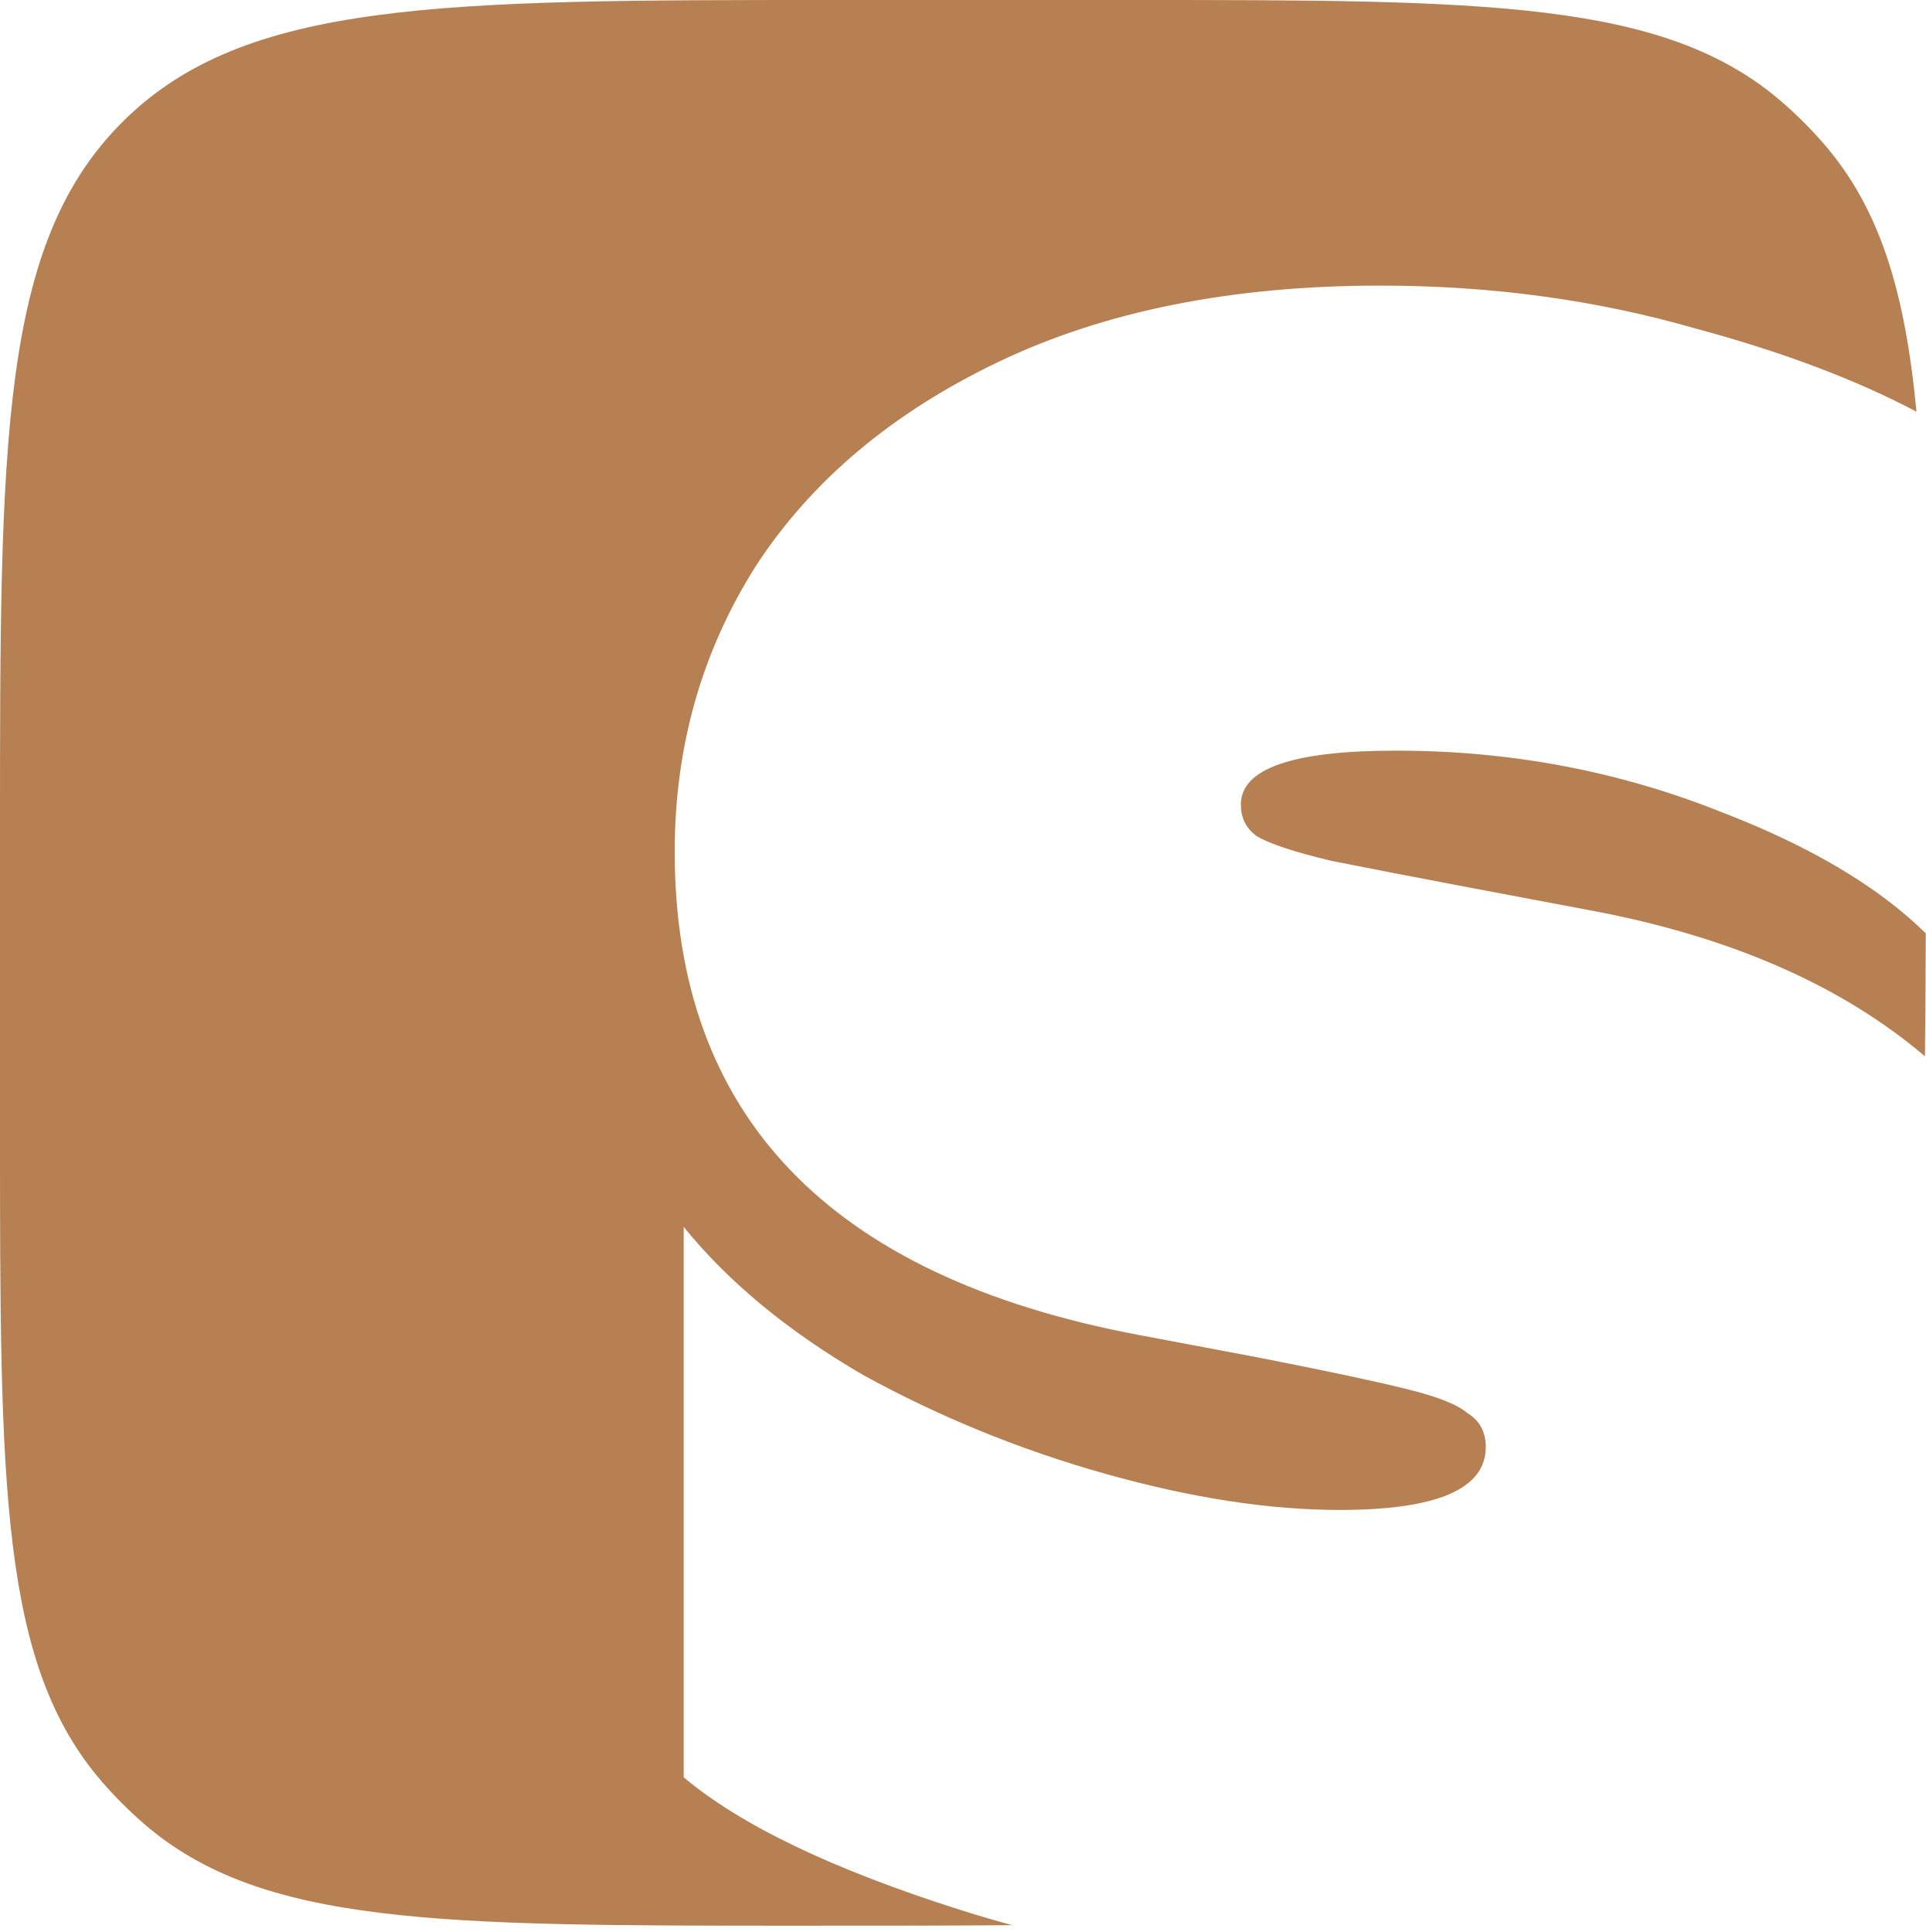
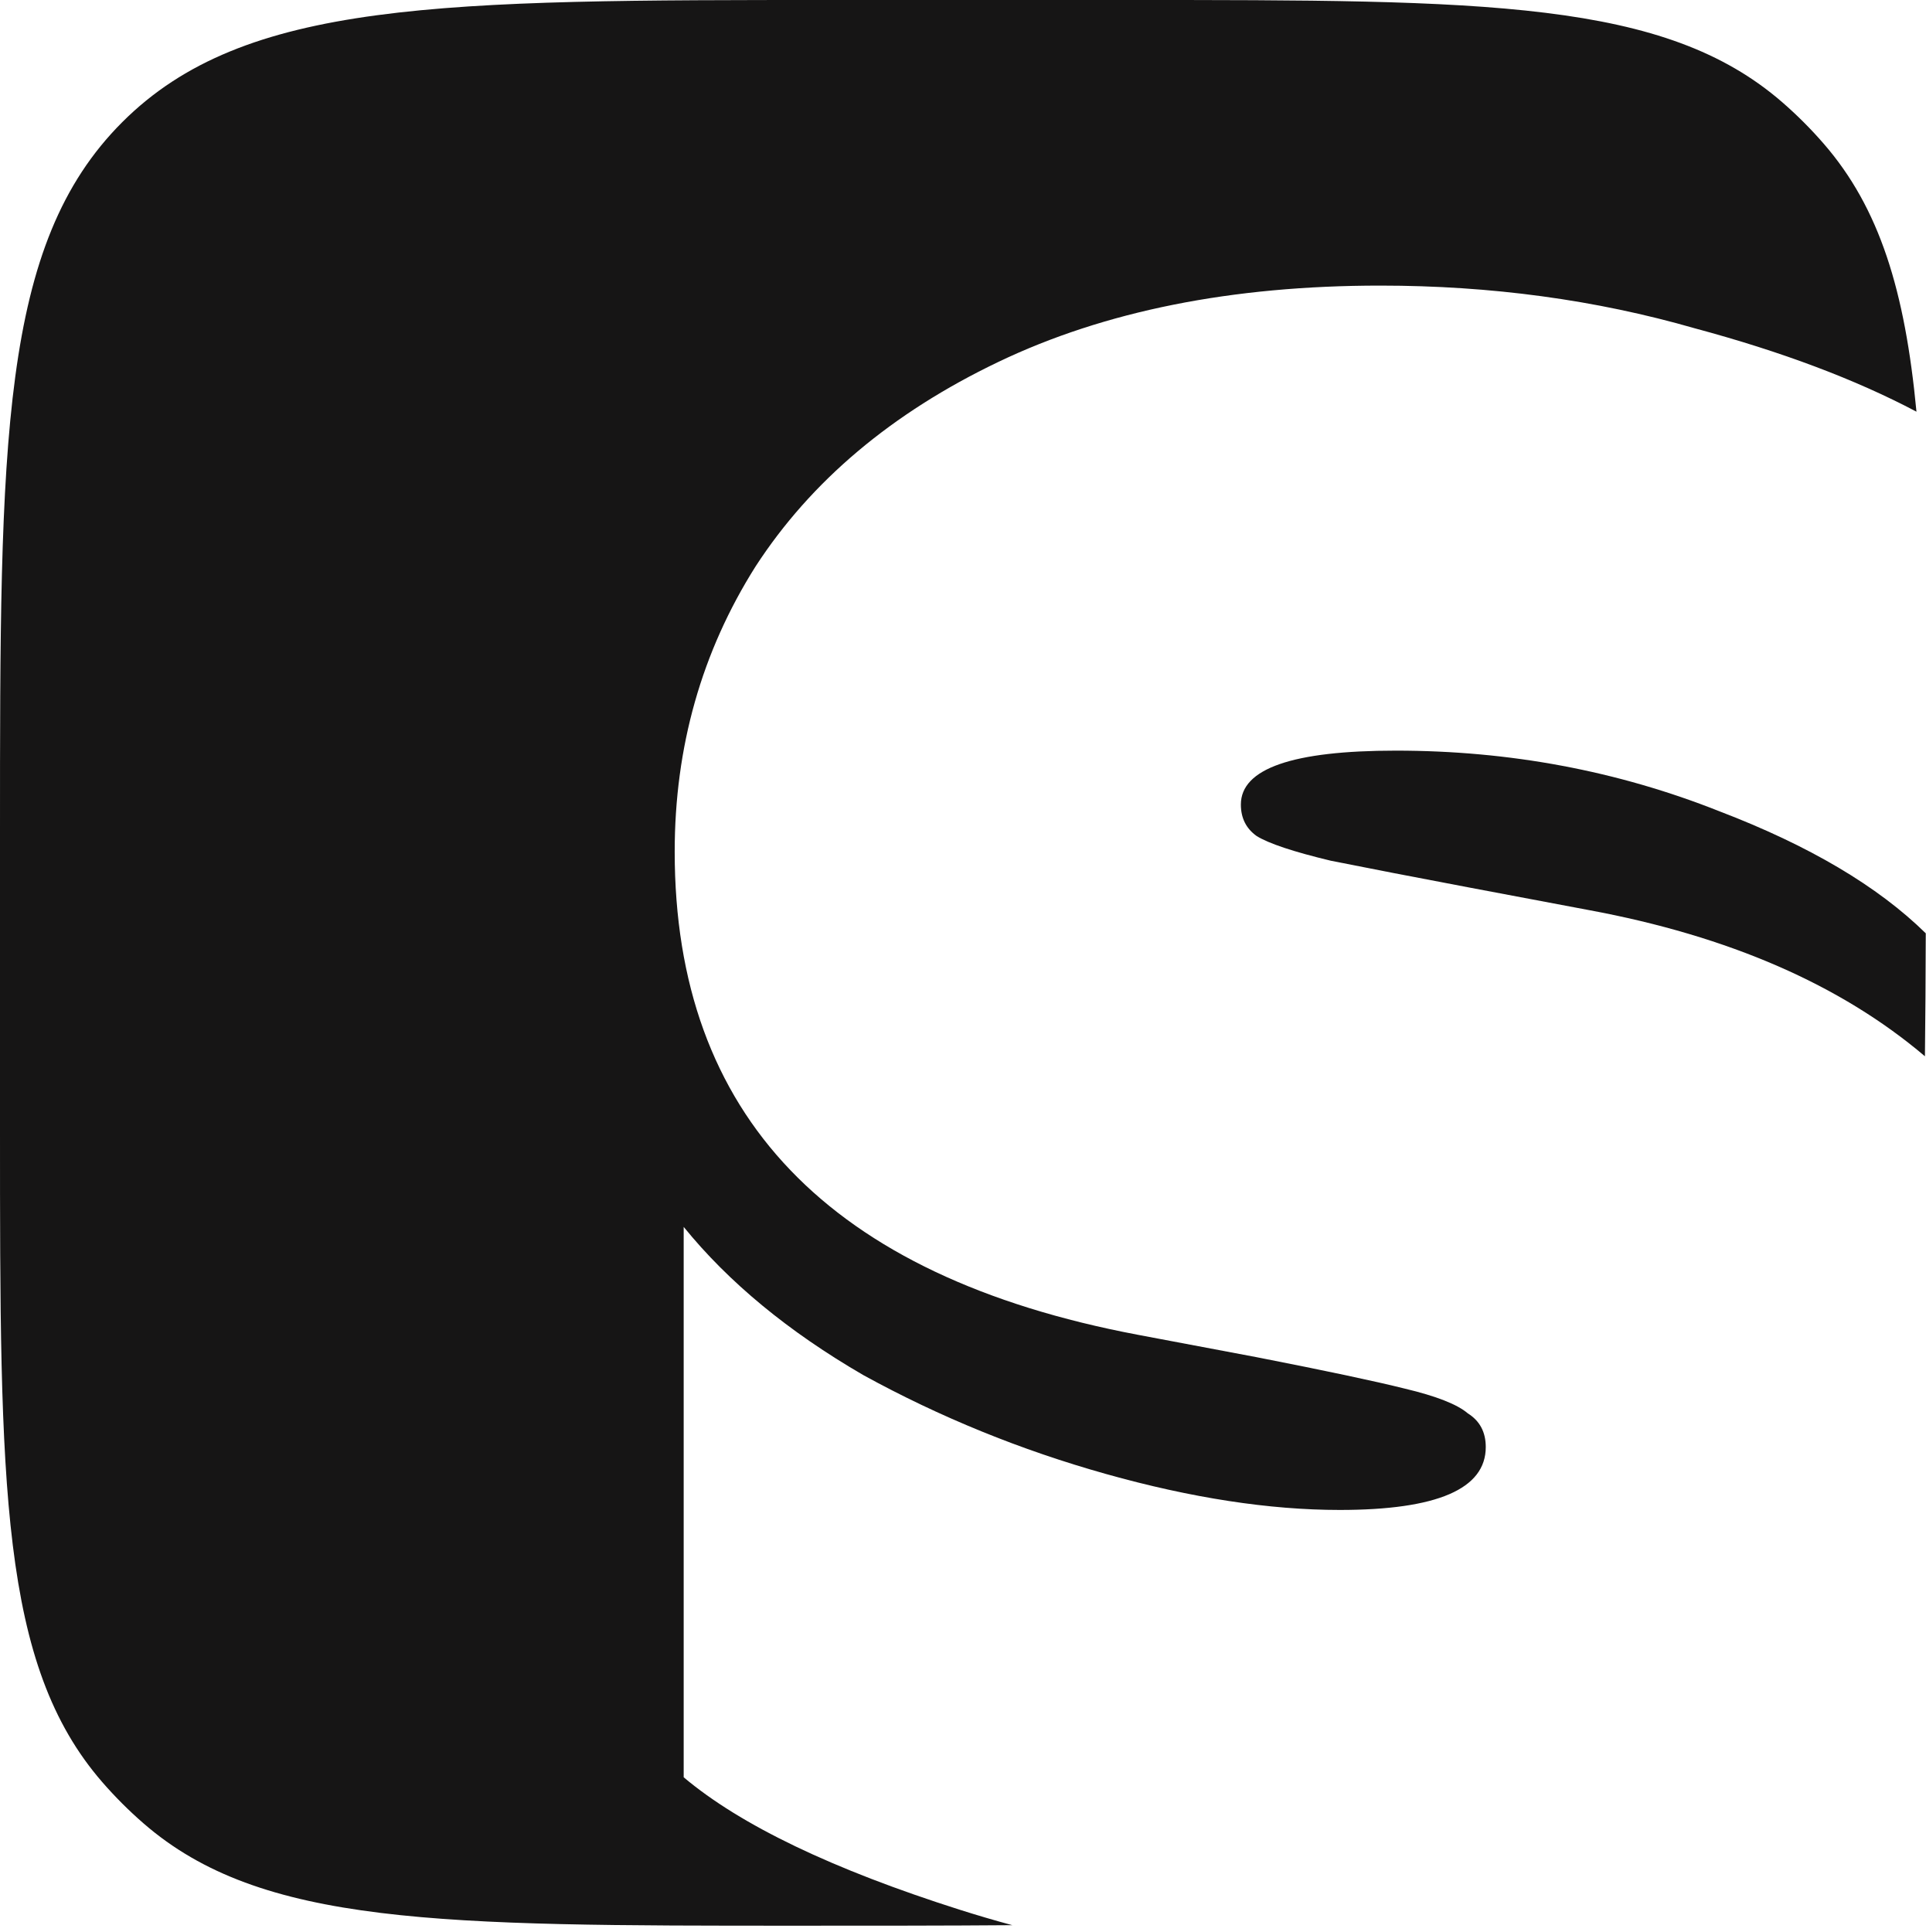
<svg xmlns="http://www.w3.org/2000/svg" width="300" height="301" viewBox="0 0 300 301" fill="none">
-   <path d="M19.038 19.038C0 38.076 0 68.717 0 130V175.807C0 231.48 0 259.317 15.938 277.656C17.927 279.945 20.074 282.091 22.363 284.08C40.702 300.019 68.539 300.019 124.212 300.019C136.265 300.019 147.397 300.019 157.7 299.938C154.964 299.199 152.249 298.401 149.556 297.546C129.723 291.246 115.373 284.363 106.506 276.896V191.146C113.506 199.779 122.839 207.479 134.506 214.246C146.406 220.779 159.006 225.913 172.306 229.646C185.606 233.379 197.739 235.246 208.706 235.246C223.873 235.246 231.456 231.979 231.456 225.446C231.456 223.113 230.523 221.363 228.656 220.196C227.023 218.796 223.756 217.513 218.856 216.346C214.189 215.179 206.489 213.546 195.756 211.446L177.206 207.946C129.139 198.846 105.106 173.763 105.106 132.696C105.106 116.363 109.306 101.546 117.706 88.246C126.339 74.946 138.939 64.329 155.506 56.396C172.073 48.463 191.906 44.496 215.006 44.496C232.273 44.496 248.606 46.713 264.006 51.146C277.529 54.779 289.045 59.111 298.552 64.14C296.77 45.339 292.823 32.422 284.08 22.363C282.091 20.074 279.945 17.927 277.656 15.938C259.317 0 231.48 0 175.807 0H130C68.717 0 38.076 0 19.038 19.038Z" fill="#B68052" />
-   <path d="M300 145.407C292.542 138.075 281.827 131.738 267.856 126.396C251.989 120.096 235.189 116.946 217.456 116.946C201.356 116.946 193.306 119.746 193.306 125.346C193.306 127.446 194.123 129.079 195.756 130.246C197.623 131.413 201.473 132.696 207.306 134.096C213.139 135.263 220.373 136.663 229.006 138.296L247.556 141.796C269.302 145.831 286.74 153.421 299.87 164.564C299.944 158.488 299.981 152.109 300 145.407Z" fill="#B68052" />
+   <path d="M19.038 19.038C0 38.076 0 68.717 0 130V175.807C0 231.48 0 259.317 15.938 277.656C17.927 279.945 20.074 282.091 22.363 284.08C40.702 300.019 68.539 300.019 124.212 300.019C136.265 300.019 147.397 300.019 157.7 299.938C154.964 299.199 152.249 298.401 149.556 297.546C129.723 291.246 115.373 284.363 106.506 276.896V191.146C113.506 199.779 122.839 207.479 134.506 214.246C146.406 220.779 159.006 225.913 172.306 229.646C185.606 233.379 197.739 235.246 208.706 235.246C223.873 235.246 231.456 231.979 231.456 225.446C231.456 223.113 230.523 221.363 228.656 220.196C227.023 218.796 223.756 217.513 218.856 216.346C214.189 215.179 206.489 213.546 195.756 211.446L177.206 207.946C129.139 198.846 105.106 173.763 105.106 132.696C105.106 116.363 109.306 101.546 117.706 88.246C126.339 74.946 138.939 64.329 155.506 56.396C172.073 48.463 191.906 44.496 215.006 44.496C232.273 44.496 248.606 46.713 264.006 51.146C277.529 54.779 289.045 59.111 298.552 64.14C296.77 45.339 292.823 32.422 284.08 22.363C282.091 20.074 279.945 17.927 277.656 15.938C259.317 0 231.48 0 175.807 0H130C68.717 0 38.076 0 19.038 19.038Z" fill="#161515" />
+   <path d="M300 145.407C292.542 138.075 281.827 131.738 267.856 126.396C251.989 120.096 235.189 116.946 217.456 116.946C201.356 116.946 193.306 119.746 193.306 125.346C193.306 127.446 194.123 129.079 195.756 130.246C197.623 131.413 201.473 132.696 207.306 134.096C213.139 135.263 220.373 136.663 229.006 138.296L247.556 141.796C269.302 145.831 286.74 153.421 299.87 164.564C299.944 158.488 299.981 152.109 300 145.407Z" fill="#161515" />
</svg>
